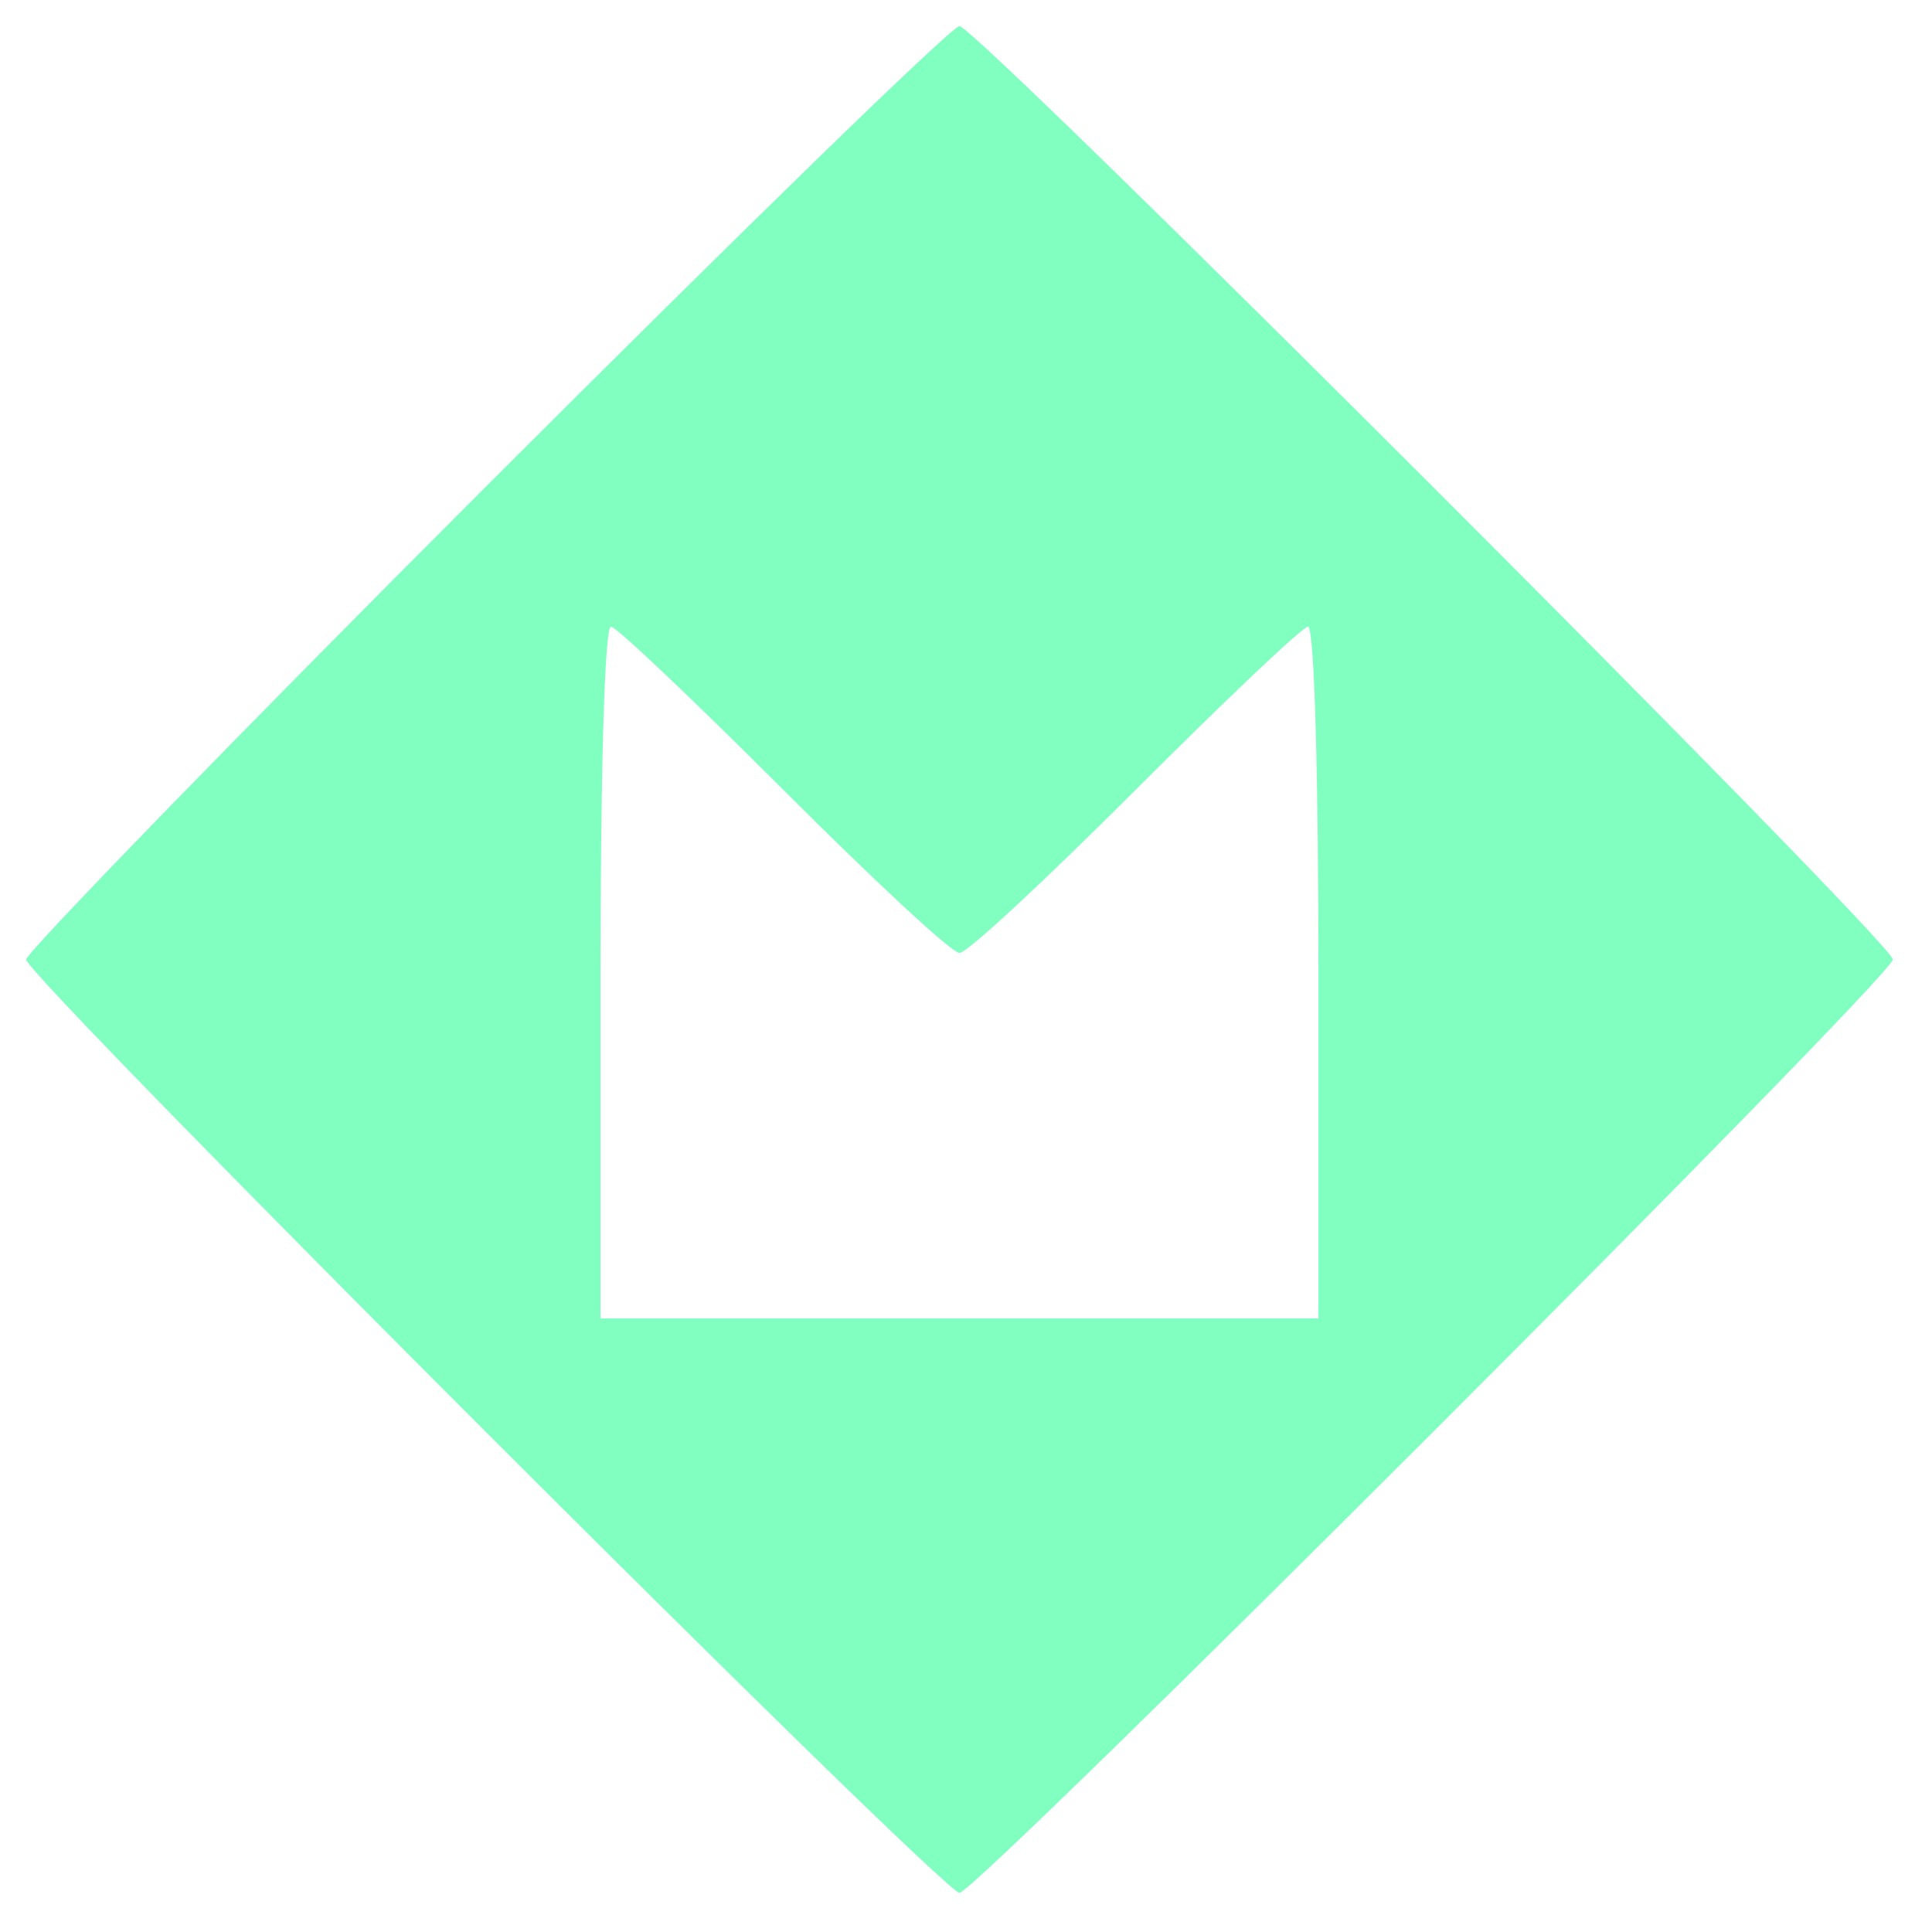
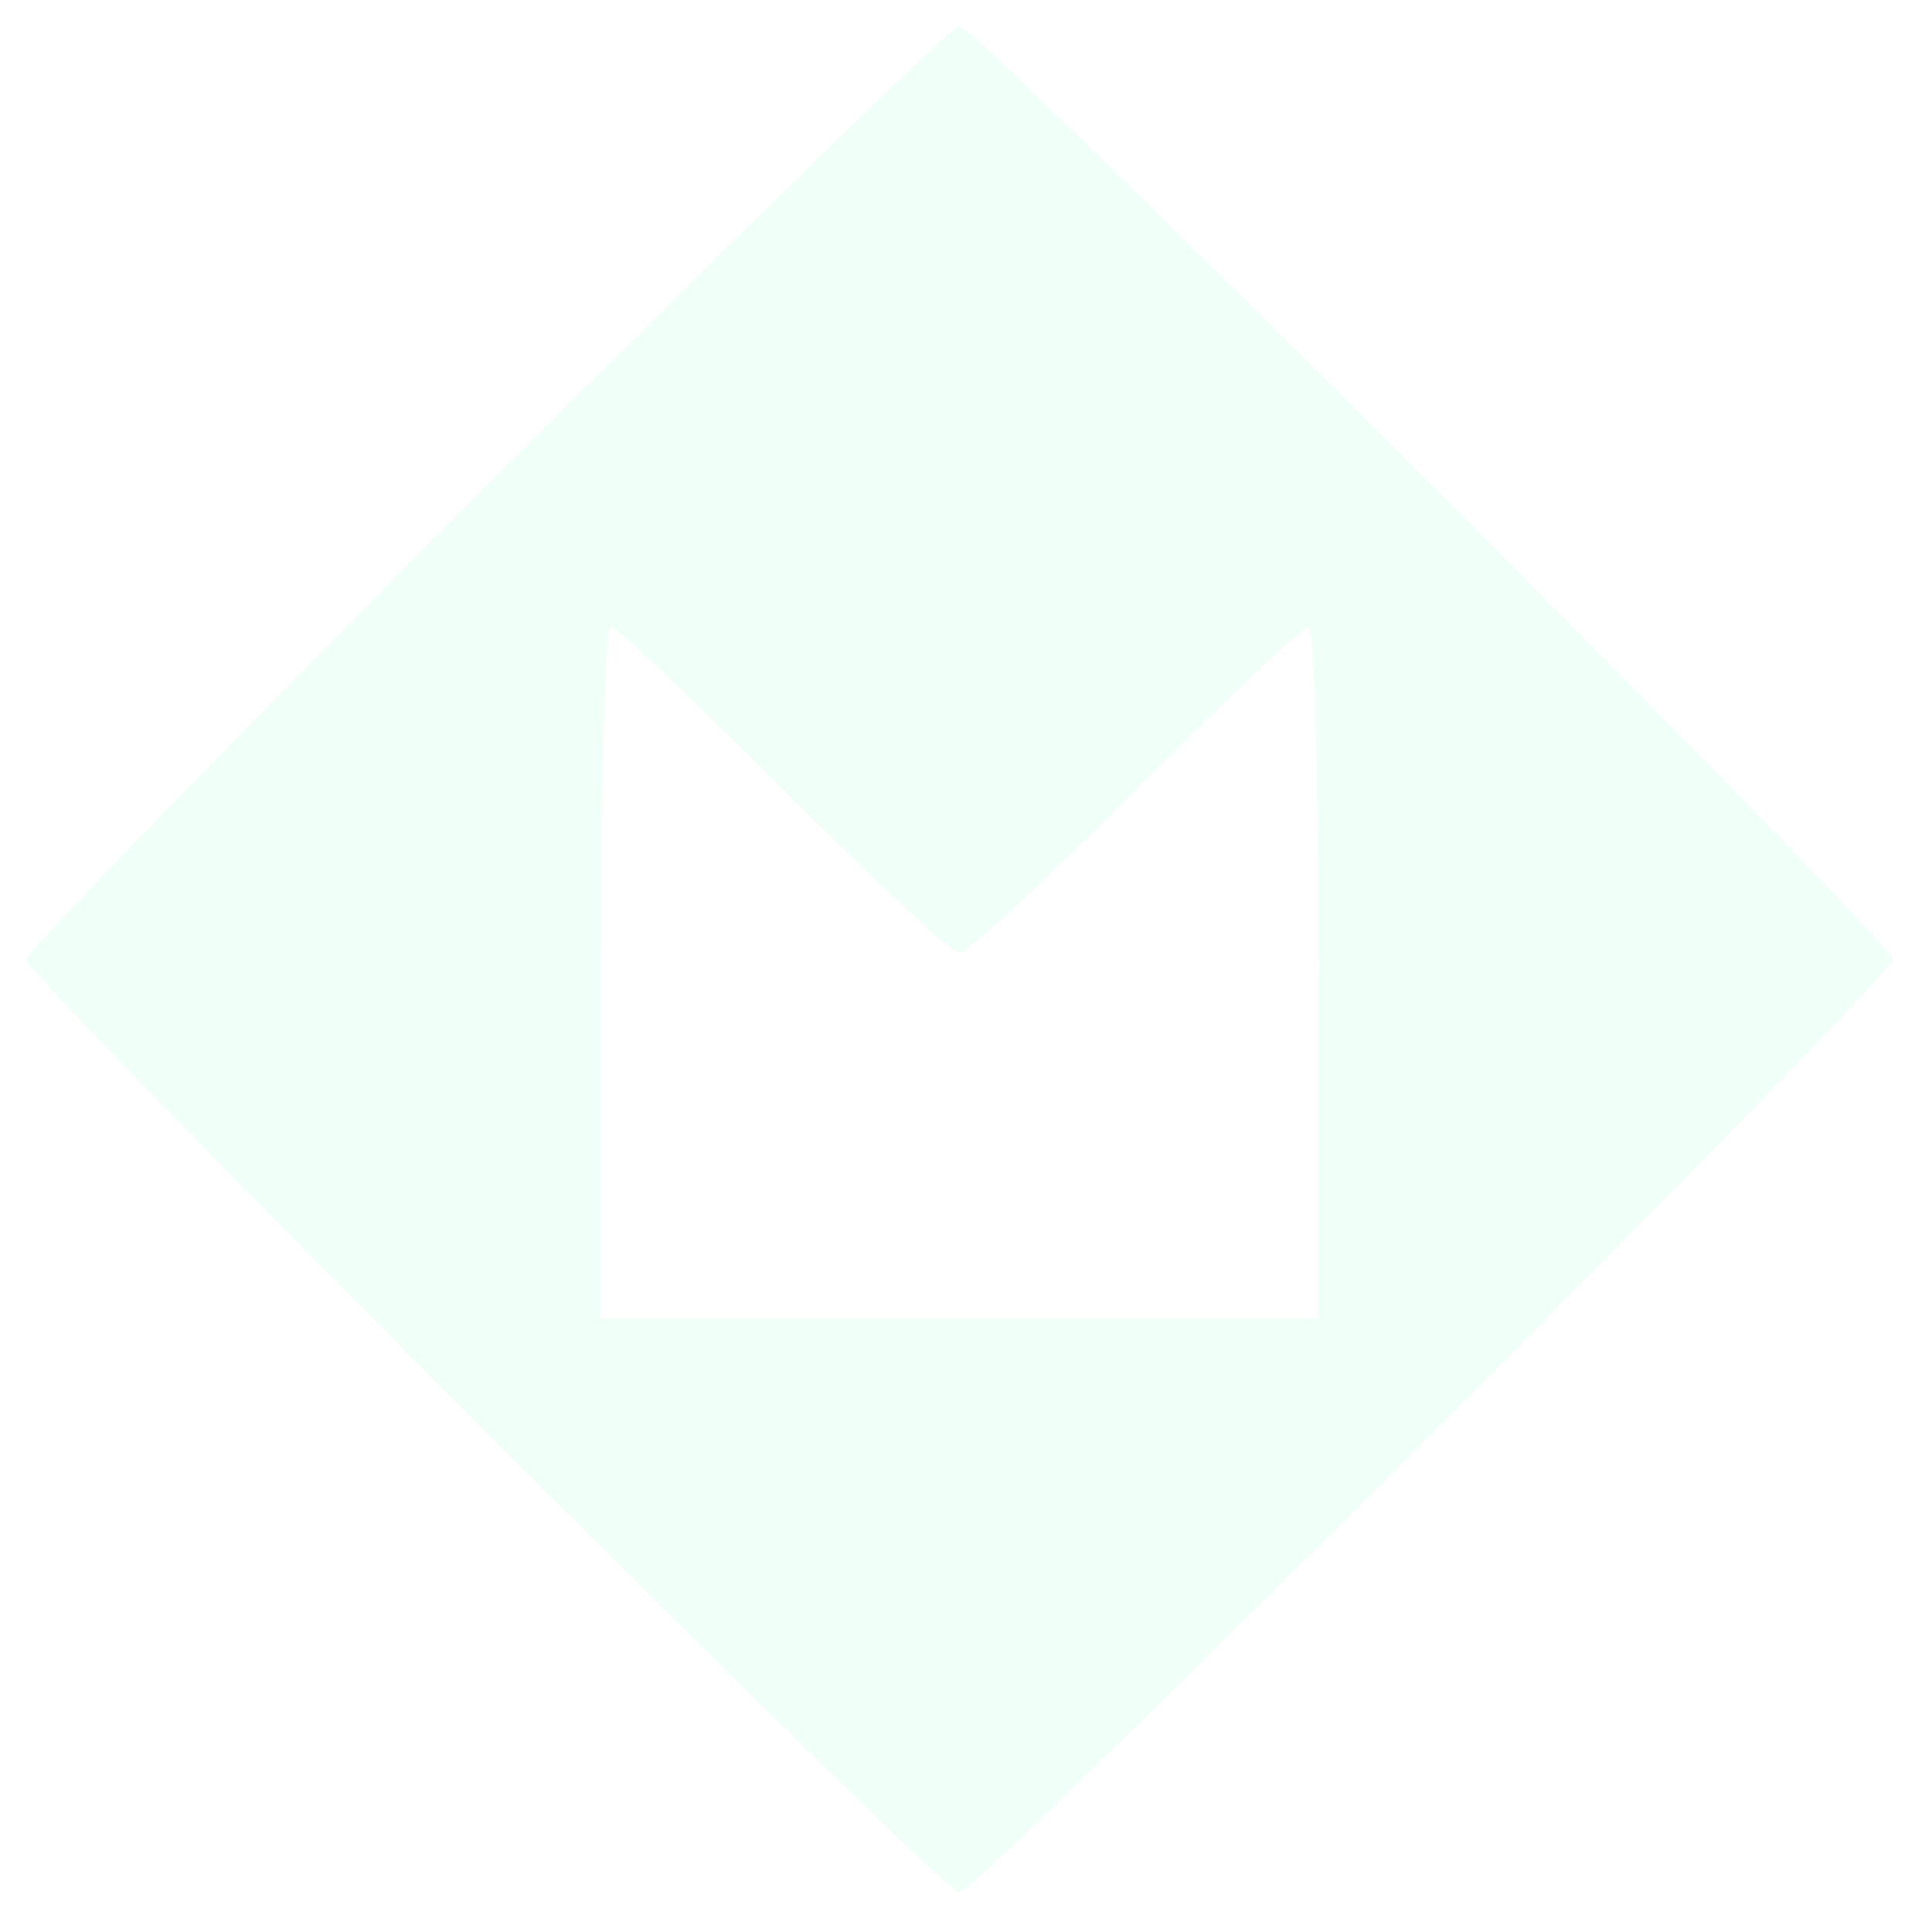
<svg xmlns="http://www.w3.org/2000/svg" version="1.0" viewBox="0 0 148 148">
  <g transform="translate(0,148) scale(0.1,-0.1)" stroke="none">
-     <path d="M372 1107 c-193 -193 -352 -357 -352 -362 0 -13 702 -715 715 -715 13 0 715 702 715 715 0 13 -702 715 -715 715 -6 0 -169 -159 -363 -353z m228 -232 c69 -69 129 -125 135 -125 6 0 66 56 135 125 69 69 128 125 132 125 5 0 8 -119 8 -265 l0 -265 -275 0 -275 0 0 265 c0 146 3 265 8 265 4 0 63 -56 132 -125z" fill="#80ffc0" />
+     <path d="M372 1107 c-193 -193 -352 -357 -352 -362 0 -13 702 -715 715 -715 13 0 715 702 715 715 0 13 -702 715 -715 715 -6 0 -169 -159 -363 -353z m228 -232 c69 -69 129 -125 135 -125 6 0 66 56 135 125 69 69 128 125 132 125 5 0 8 -119 8 -265 l0 -265 -275 0 -275 0 0 265 c0 146 3 265 8 265 4 0 63 -56 132 -125z" fill="#f0fff8" />
  </g>
</svg>
